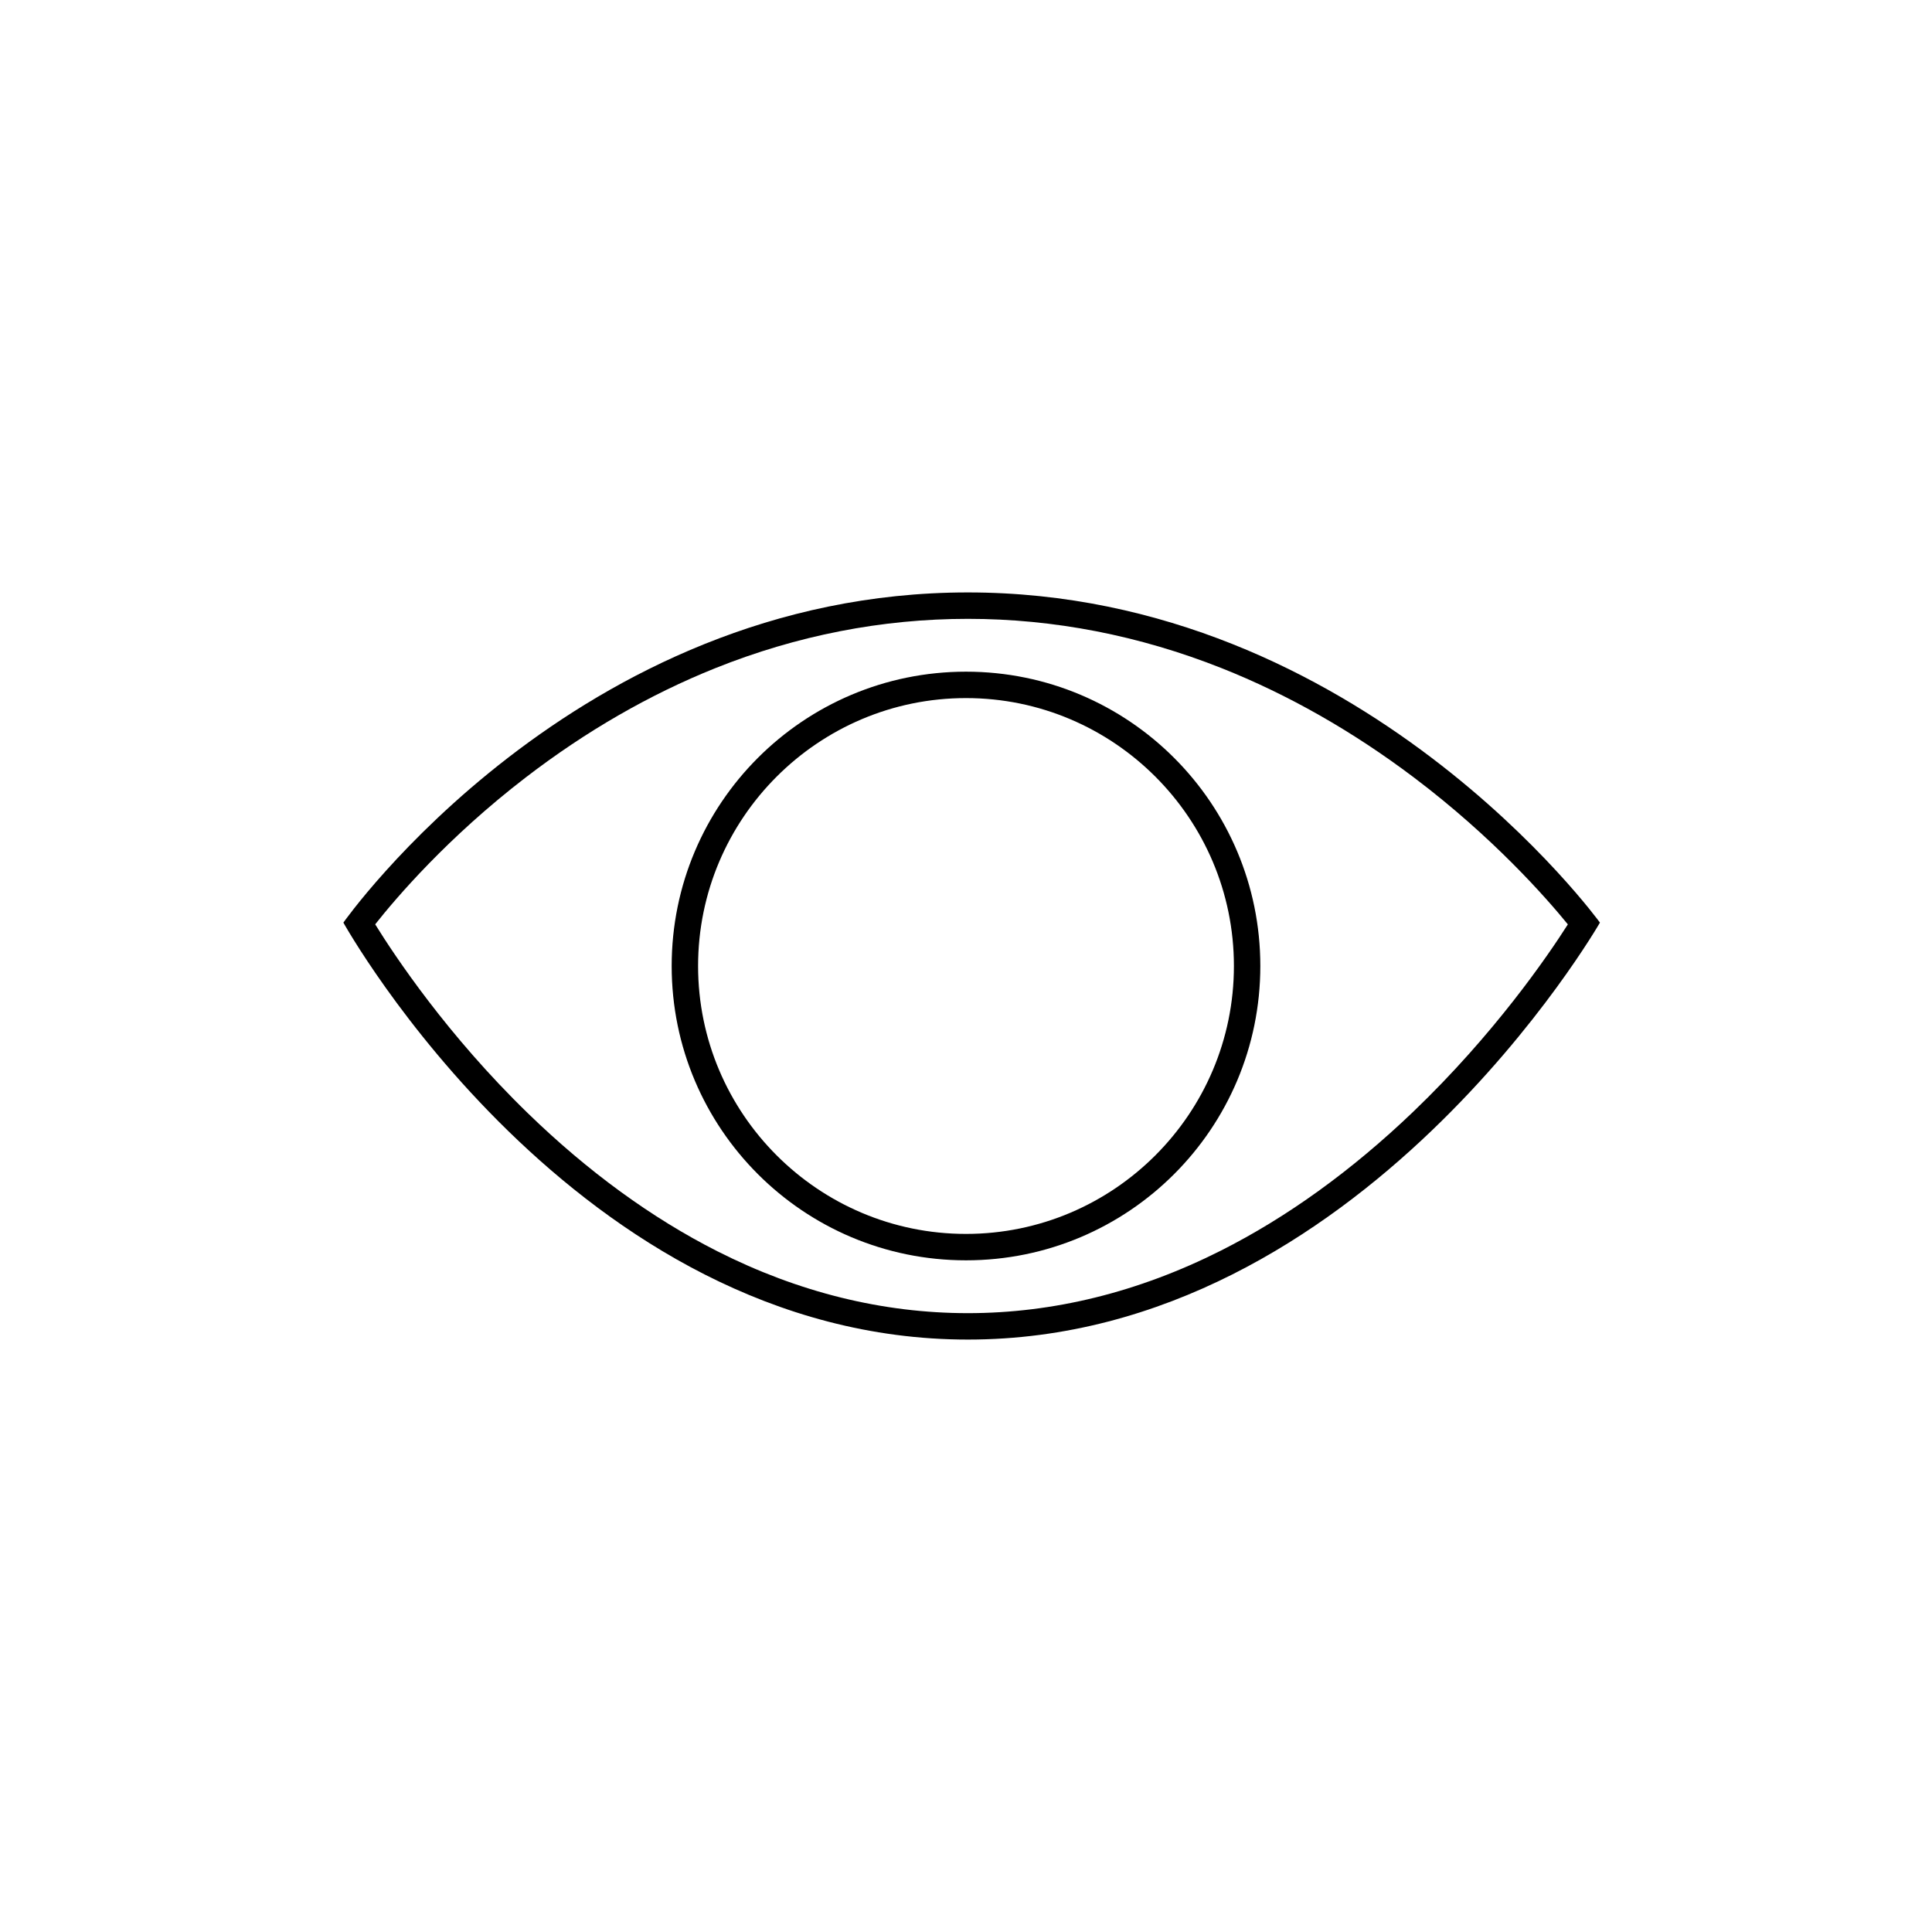
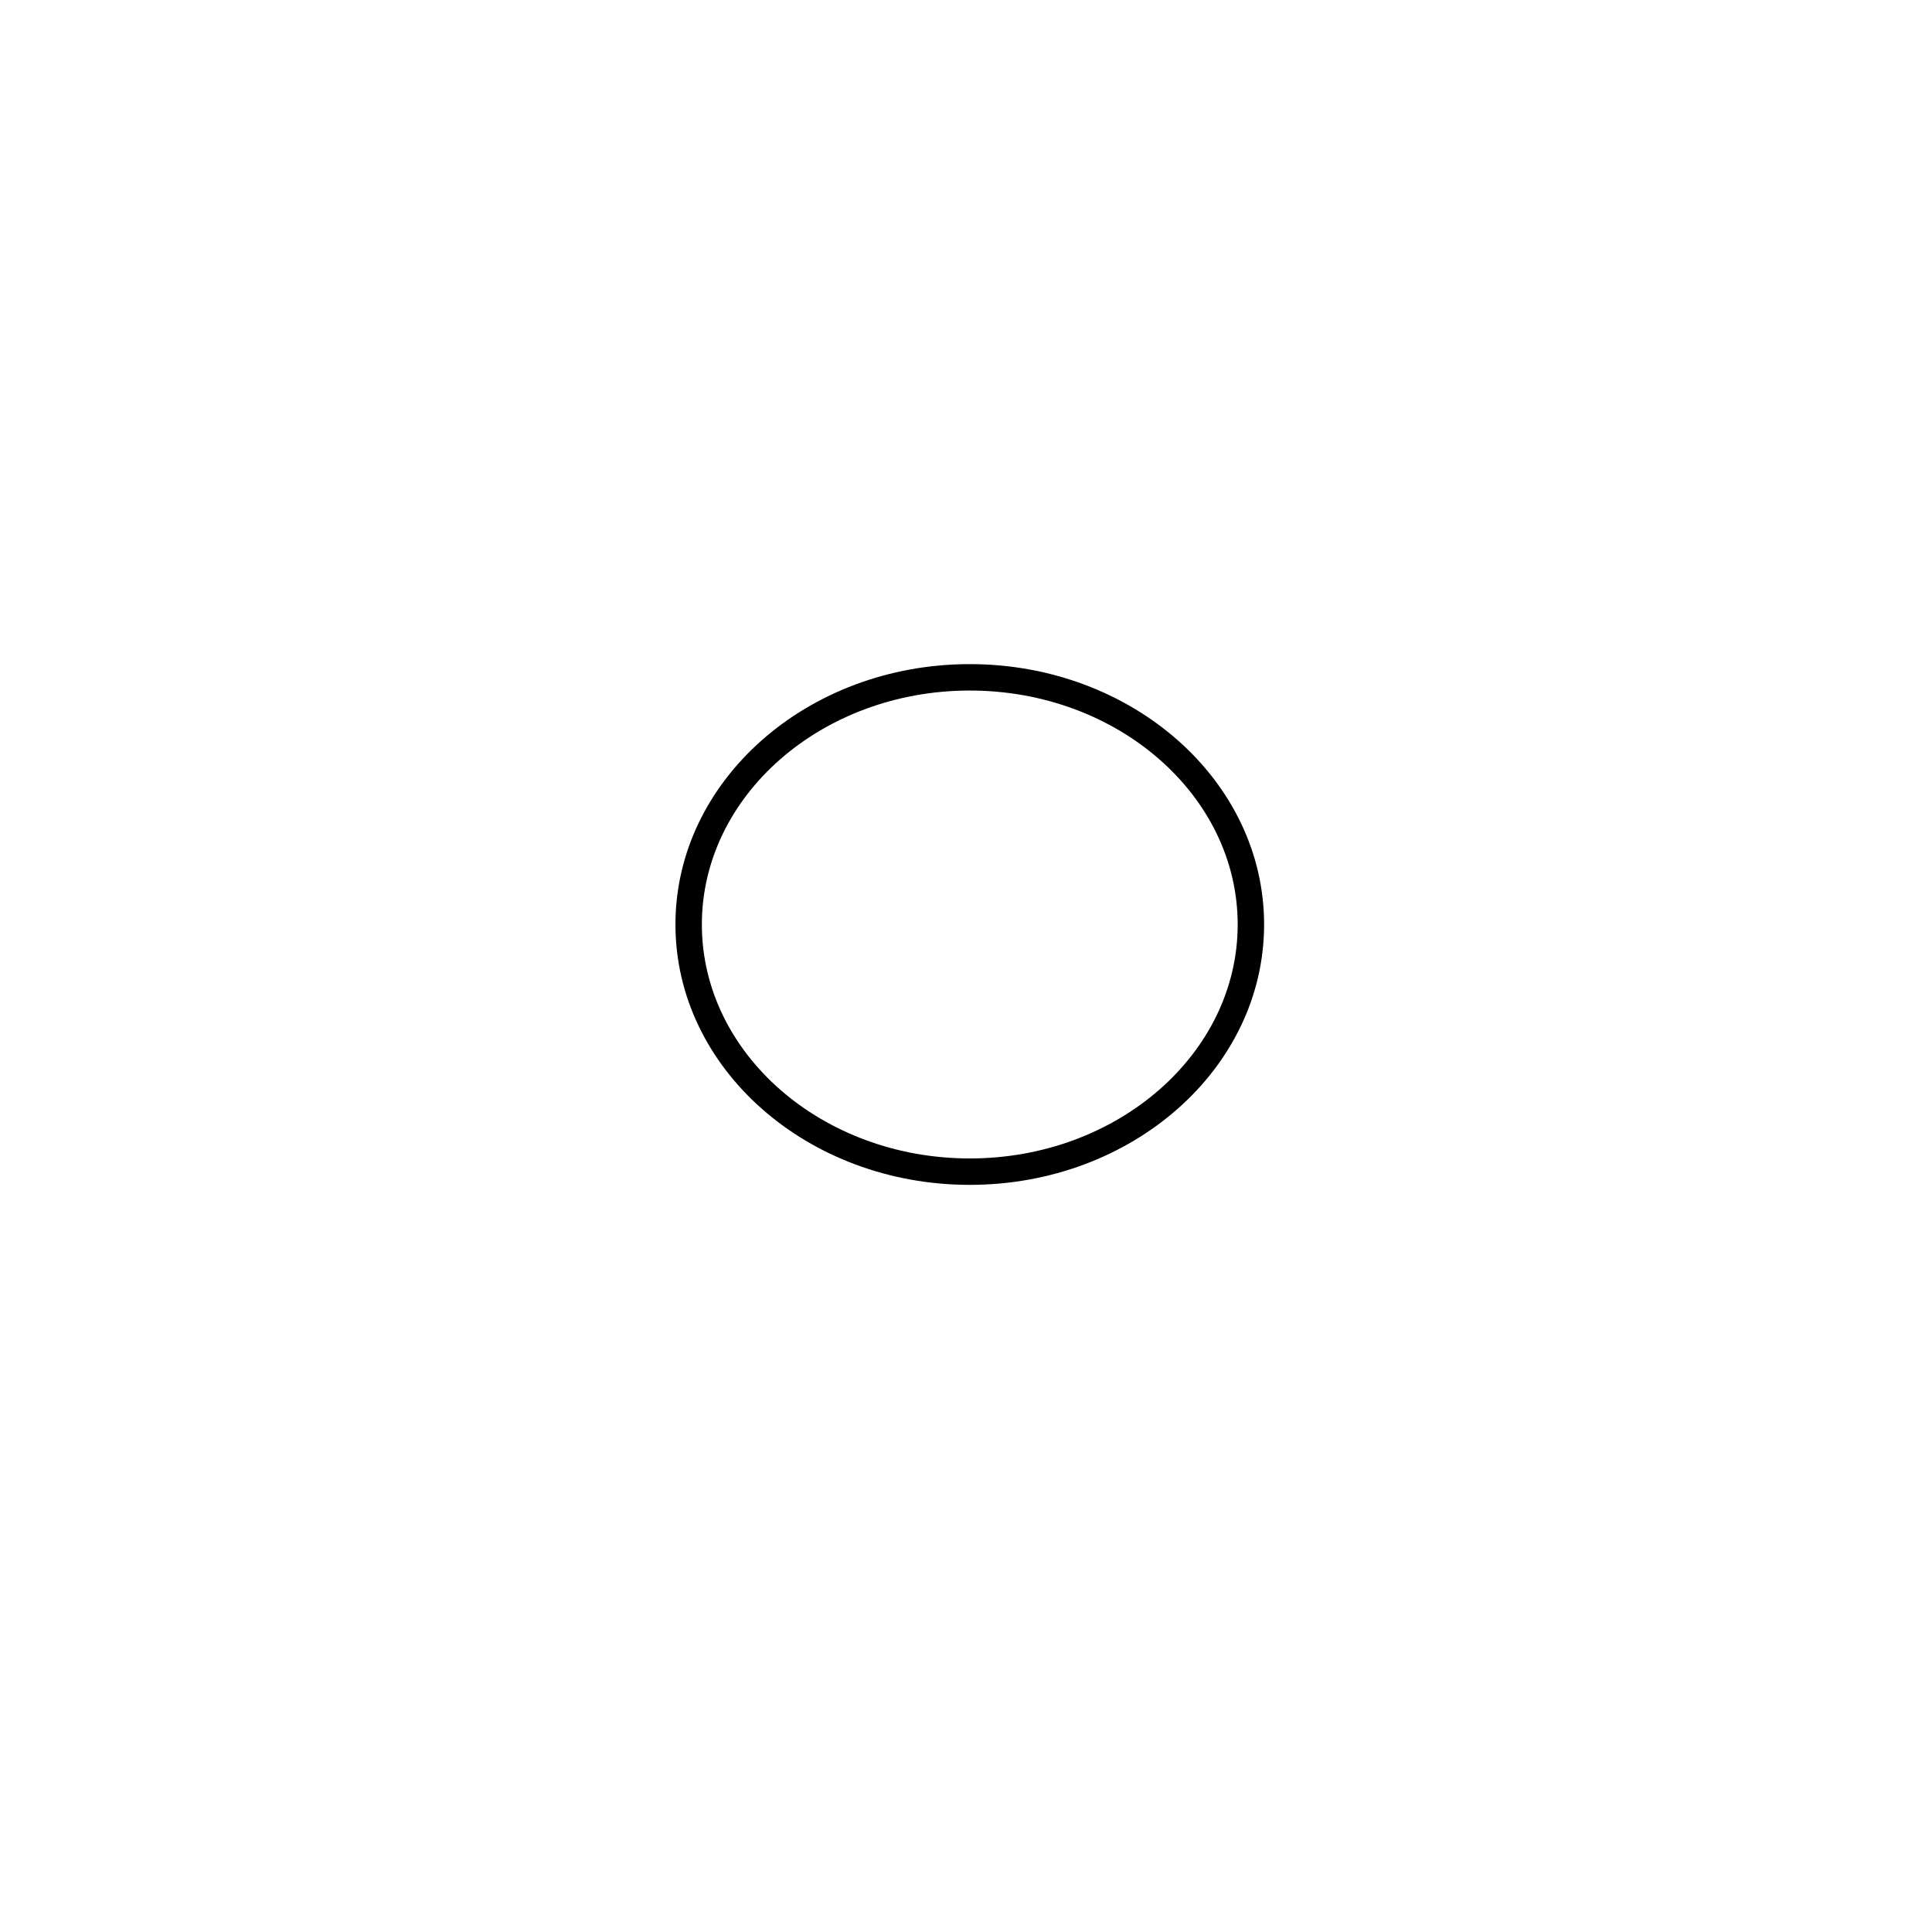
- <svg xmlns="http://www.w3.org/2000/svg" version="1.2" baseProfile="tiny" id="eye" class="eye" x="0px" y="0px" viewBox="0 0 512 512" xml:space="preserve">
-   <path id="eye_1" d="M256.5,164c22.77,0,45.39,4.4,67.25,13.07c17.58,6.98,34.73,16.73,50.96,28.98c21.02,15.87,35.09,31.93,40.79,38.92  c-5.38,8.45-19.54,29.13-41.04,49.71c-16.26,15.56-33.42,27.94-51,36.79C301.67,342.44,279.14,348,256.5,348  c-22.56,0-44.91-5.52-66.41-16.41c-17.38-8.8-34.28-21.11-50.22-36.59c-21.29-20.67-35.22-41.61-40.44-50.04  c5.49-6.95,19.21-23.05,39.92-38.95c15.93-12.24,32.84-21.98,50.24-28.95C211.23,168.39,233.74,164,256.5,164 M256.5,157  C152.39,157,91,244.5,91,244.5S152.39,355,256.5,355S424,244.5,424,244.5S360.61,157,256.5,157L256.5,157z" />
-   <path id="eye_2" d="M256,185c39.15,0,71,31.85,71,71s-31.85,71-71,71s-71-31.85-71-71S216.85,185,256,185 M256,178c-43.08,0-78,34.92-78,78  s34.92,78,78,78s78-34.92,78-78S299.08,178,256,178L256,178z" />
+ <svg xmlns="http://www.w3.org/2000/svg" version="1.2" baseProfile="tiny" class="eye" id="eye" x="0px" y="0px" viewBox="0 0 512 512" xml:space="preserve">
+   <path fill="none" stroke-width="7" stroke-linecap="round" stroke-miterlimit="10" d="M85.5,244.5  c0,0,48,106,175,102s167-102,167-102" />
+   <path class="eyeEl1" d="M257,183c39.15,0,71,27.81,71,62s-31.85,62-71,62s-71-27.81-71-62S217.85,183,257,183 M257,176c-43.08,0-78,30.89-78,69  s34.92,69,78,69s78-30.89,78-69S300.08,176,257,176L257,176z" />
+   <g class="eyeEl2">
+     <line stroke-width="7" stroke-linecap="round" stroke-miterlimit="10" x1="156.13" y1="320.31" x2="141.5" y2="346.5" />
+     <line stroke-width="7" stroke-linecap="round" stroke-miterlimit="10" x1="260.5" y1="346.5" x2="260.5" y2="368.5" />
+     <line stroke-width="7" stroke-linecap="round" stroke-miterlimit="10" x1="373.53" y1="309.32" x2="390.5" y2="333.5" />
+     <path fill="none" stroke-width="7" stroke-linecap="round" stroke-miterlimit="10" d="M85.5,244.5   c0,0,48,106,175,102s167-102,167-102" />
+   </g>
</svg>
